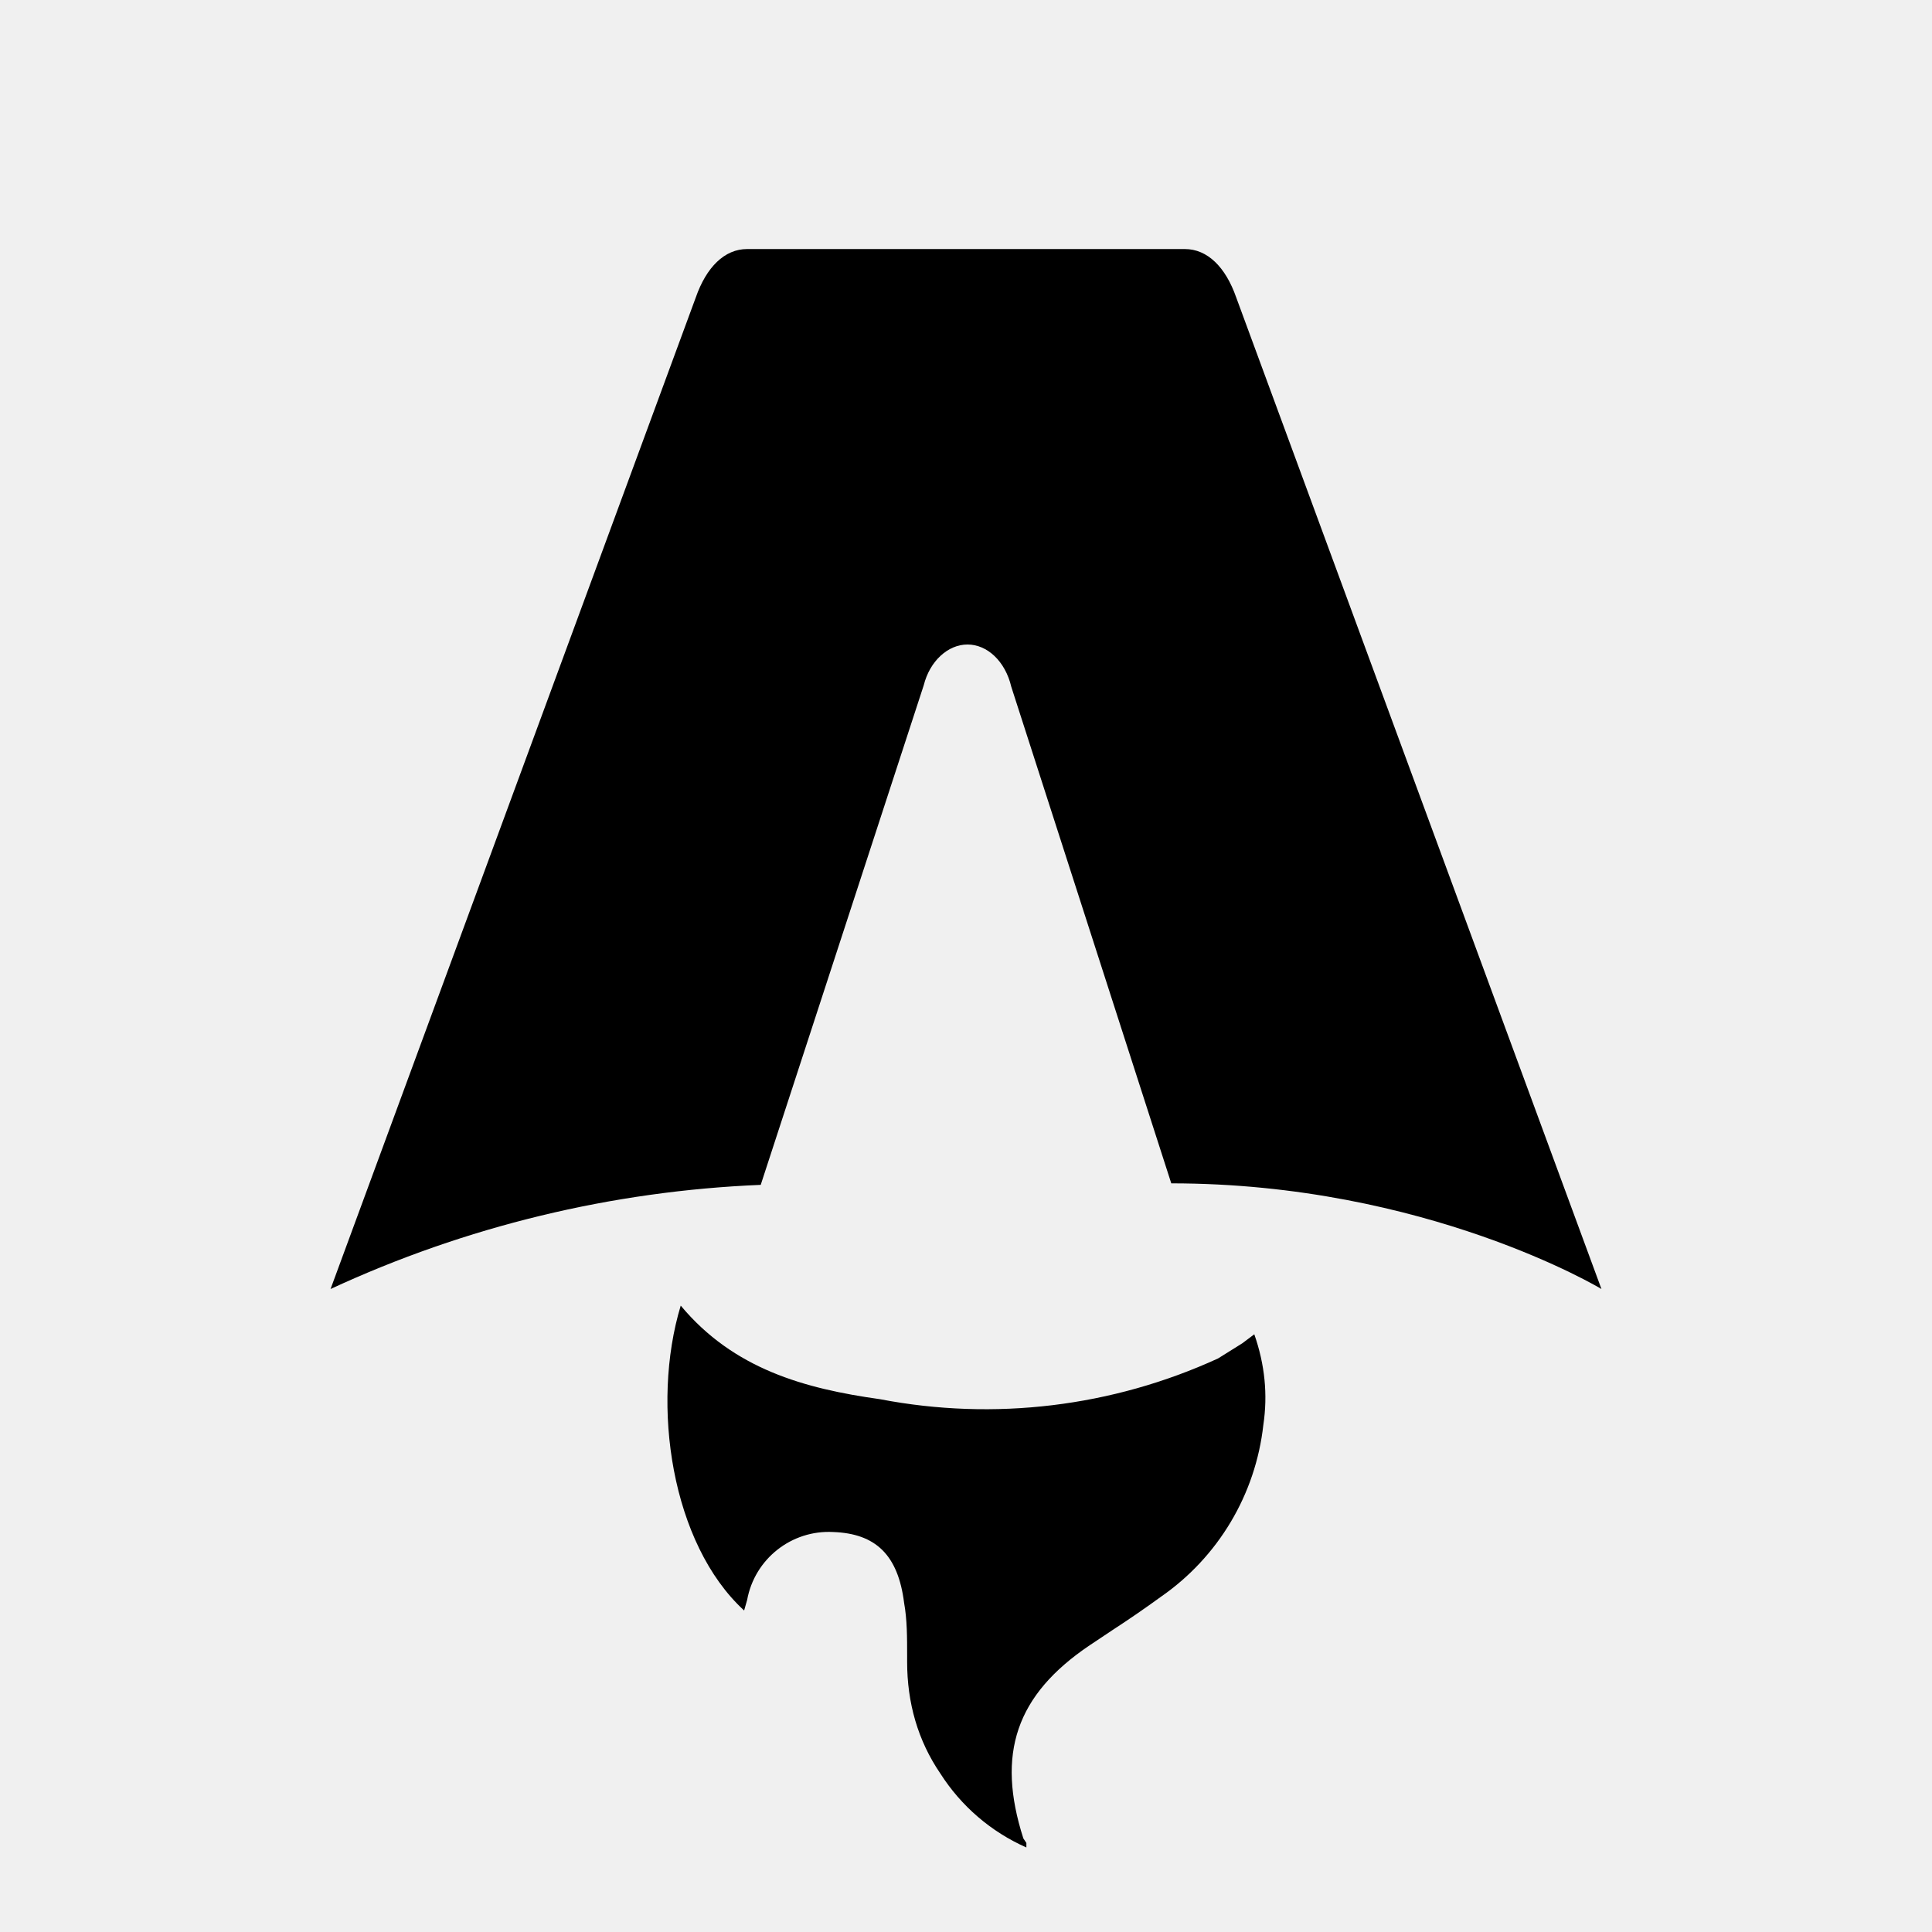
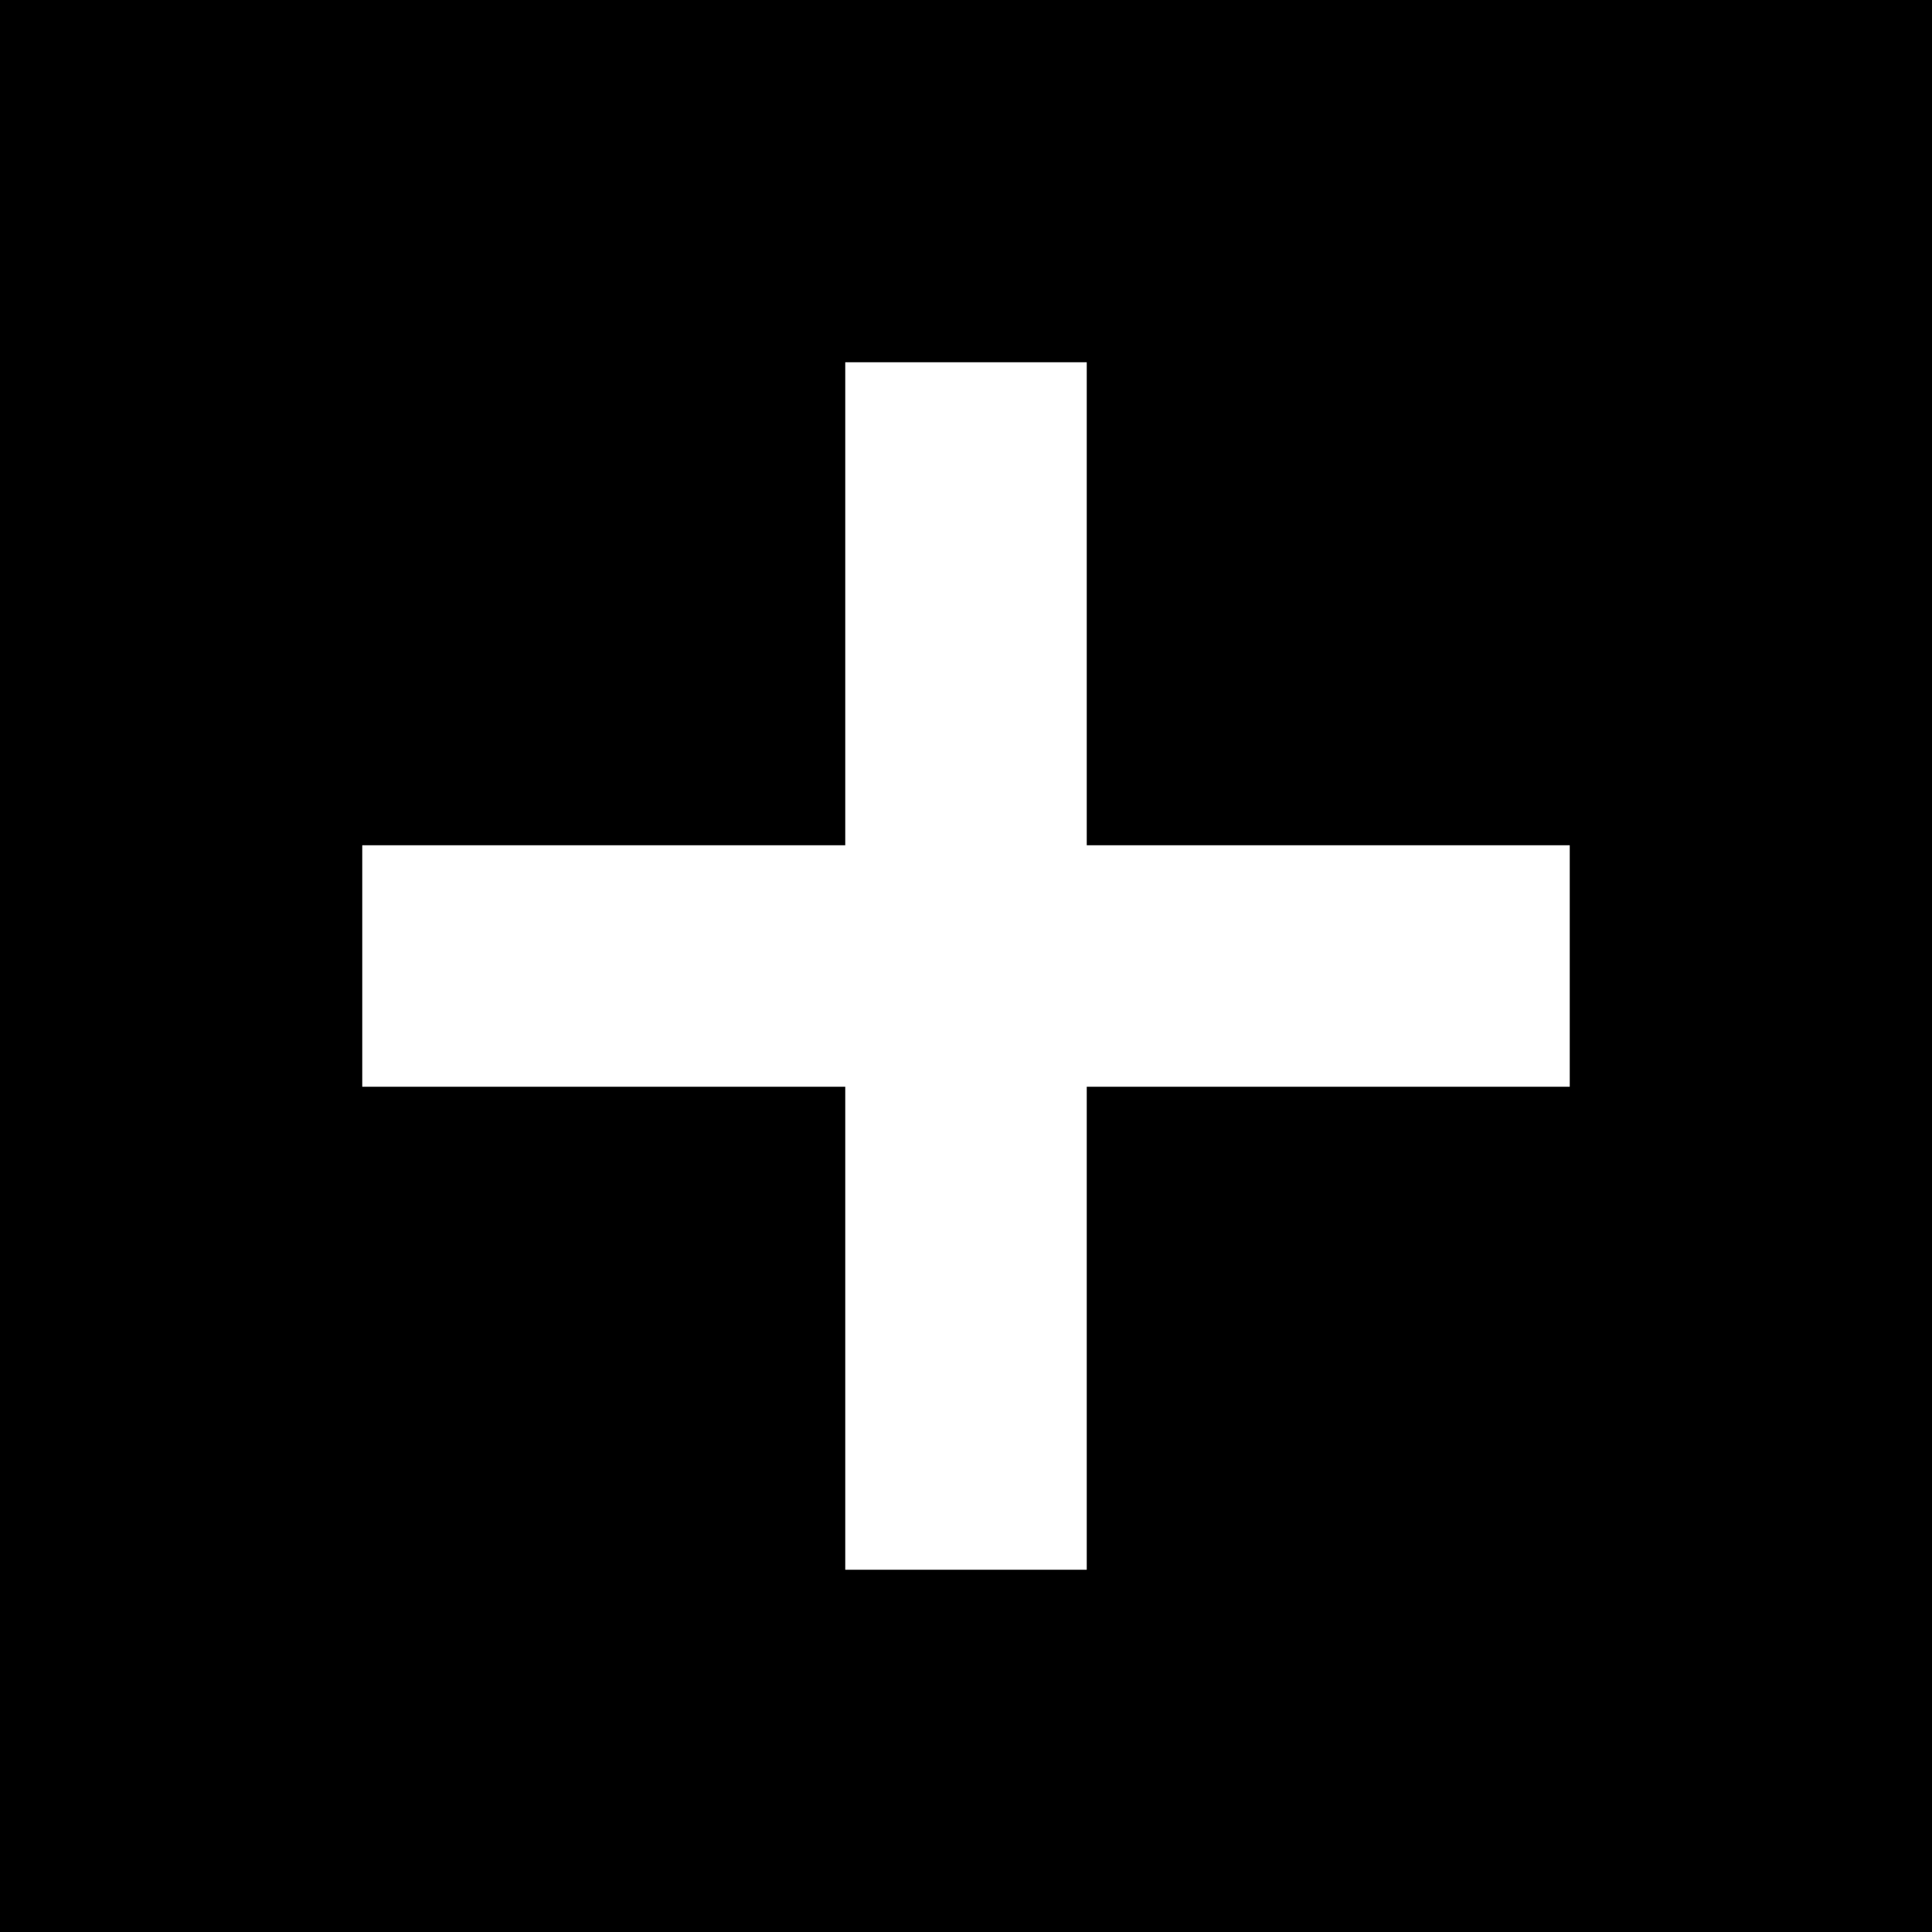
- <svg xmlns="http://www.w3.org/2000/svg" fill="none" viewBox="0 0 128 128">
-   <path d="M50.4 78.5a75.1 75.1 0 0 0-28.5 6.9l24.2-65.7c.7-2 1.9-3.2 3.4-3.2h29c1.5 0 2.7 1.2 3.4 3.2l24.2 65.7s-11.6-7-28.5-7L67 45.5c-.4-1.7-1.6-2.8-2.9-2.8-1.3 0-2.5 1.1-2.9 2.7L50.4 78.5Zm-1.1 28.2Zm-4.2-20.2c-2 6.6-.6 15.8 4.2 20.2a17.5 17.5 0 0 1 .2-.7 5.5 5.5 0 0 1 5.7-4.5c2.8.1 4.3 1.5 4.7 4.7.2 1.1.2 2.3.2 3.5v.4c0 2.7.7 5.2 2.2 7.4a13 13 0 0 0 5.7 4.9v-.3l-.2-.3c-1.8-5.6-.5-9.5 4.4-12.8l1.5-1a73 73 0 0 0 3.2-2.2 16 16 0 0 0 6.8-11.4c.3-2 .1-4-.6-6l-.8.6-1.6 1a37 37 0 0 1-22.4 2.7c-5-.7-9.7-2-13.2-6.2Z" />
-   <style>
-         path { fill: #000; }
-         @media (prefers-color-scheme: dark) {
-             path { fill: #FFF; }
-         }
-     </style>
+ <svg xmlns="http://www.w3.org/2000/svg" width="16" height="16" viewBox="0 0 16 16" fill="none">
+   <rect width="16" height="16" fill="black" />
+   <path fill-rule="evenodd" clip-rule="evenodd" d="M9 3H7V7H3V9H7V13H9V9H13V7H9V3Z" fill="white" />
</svg>
